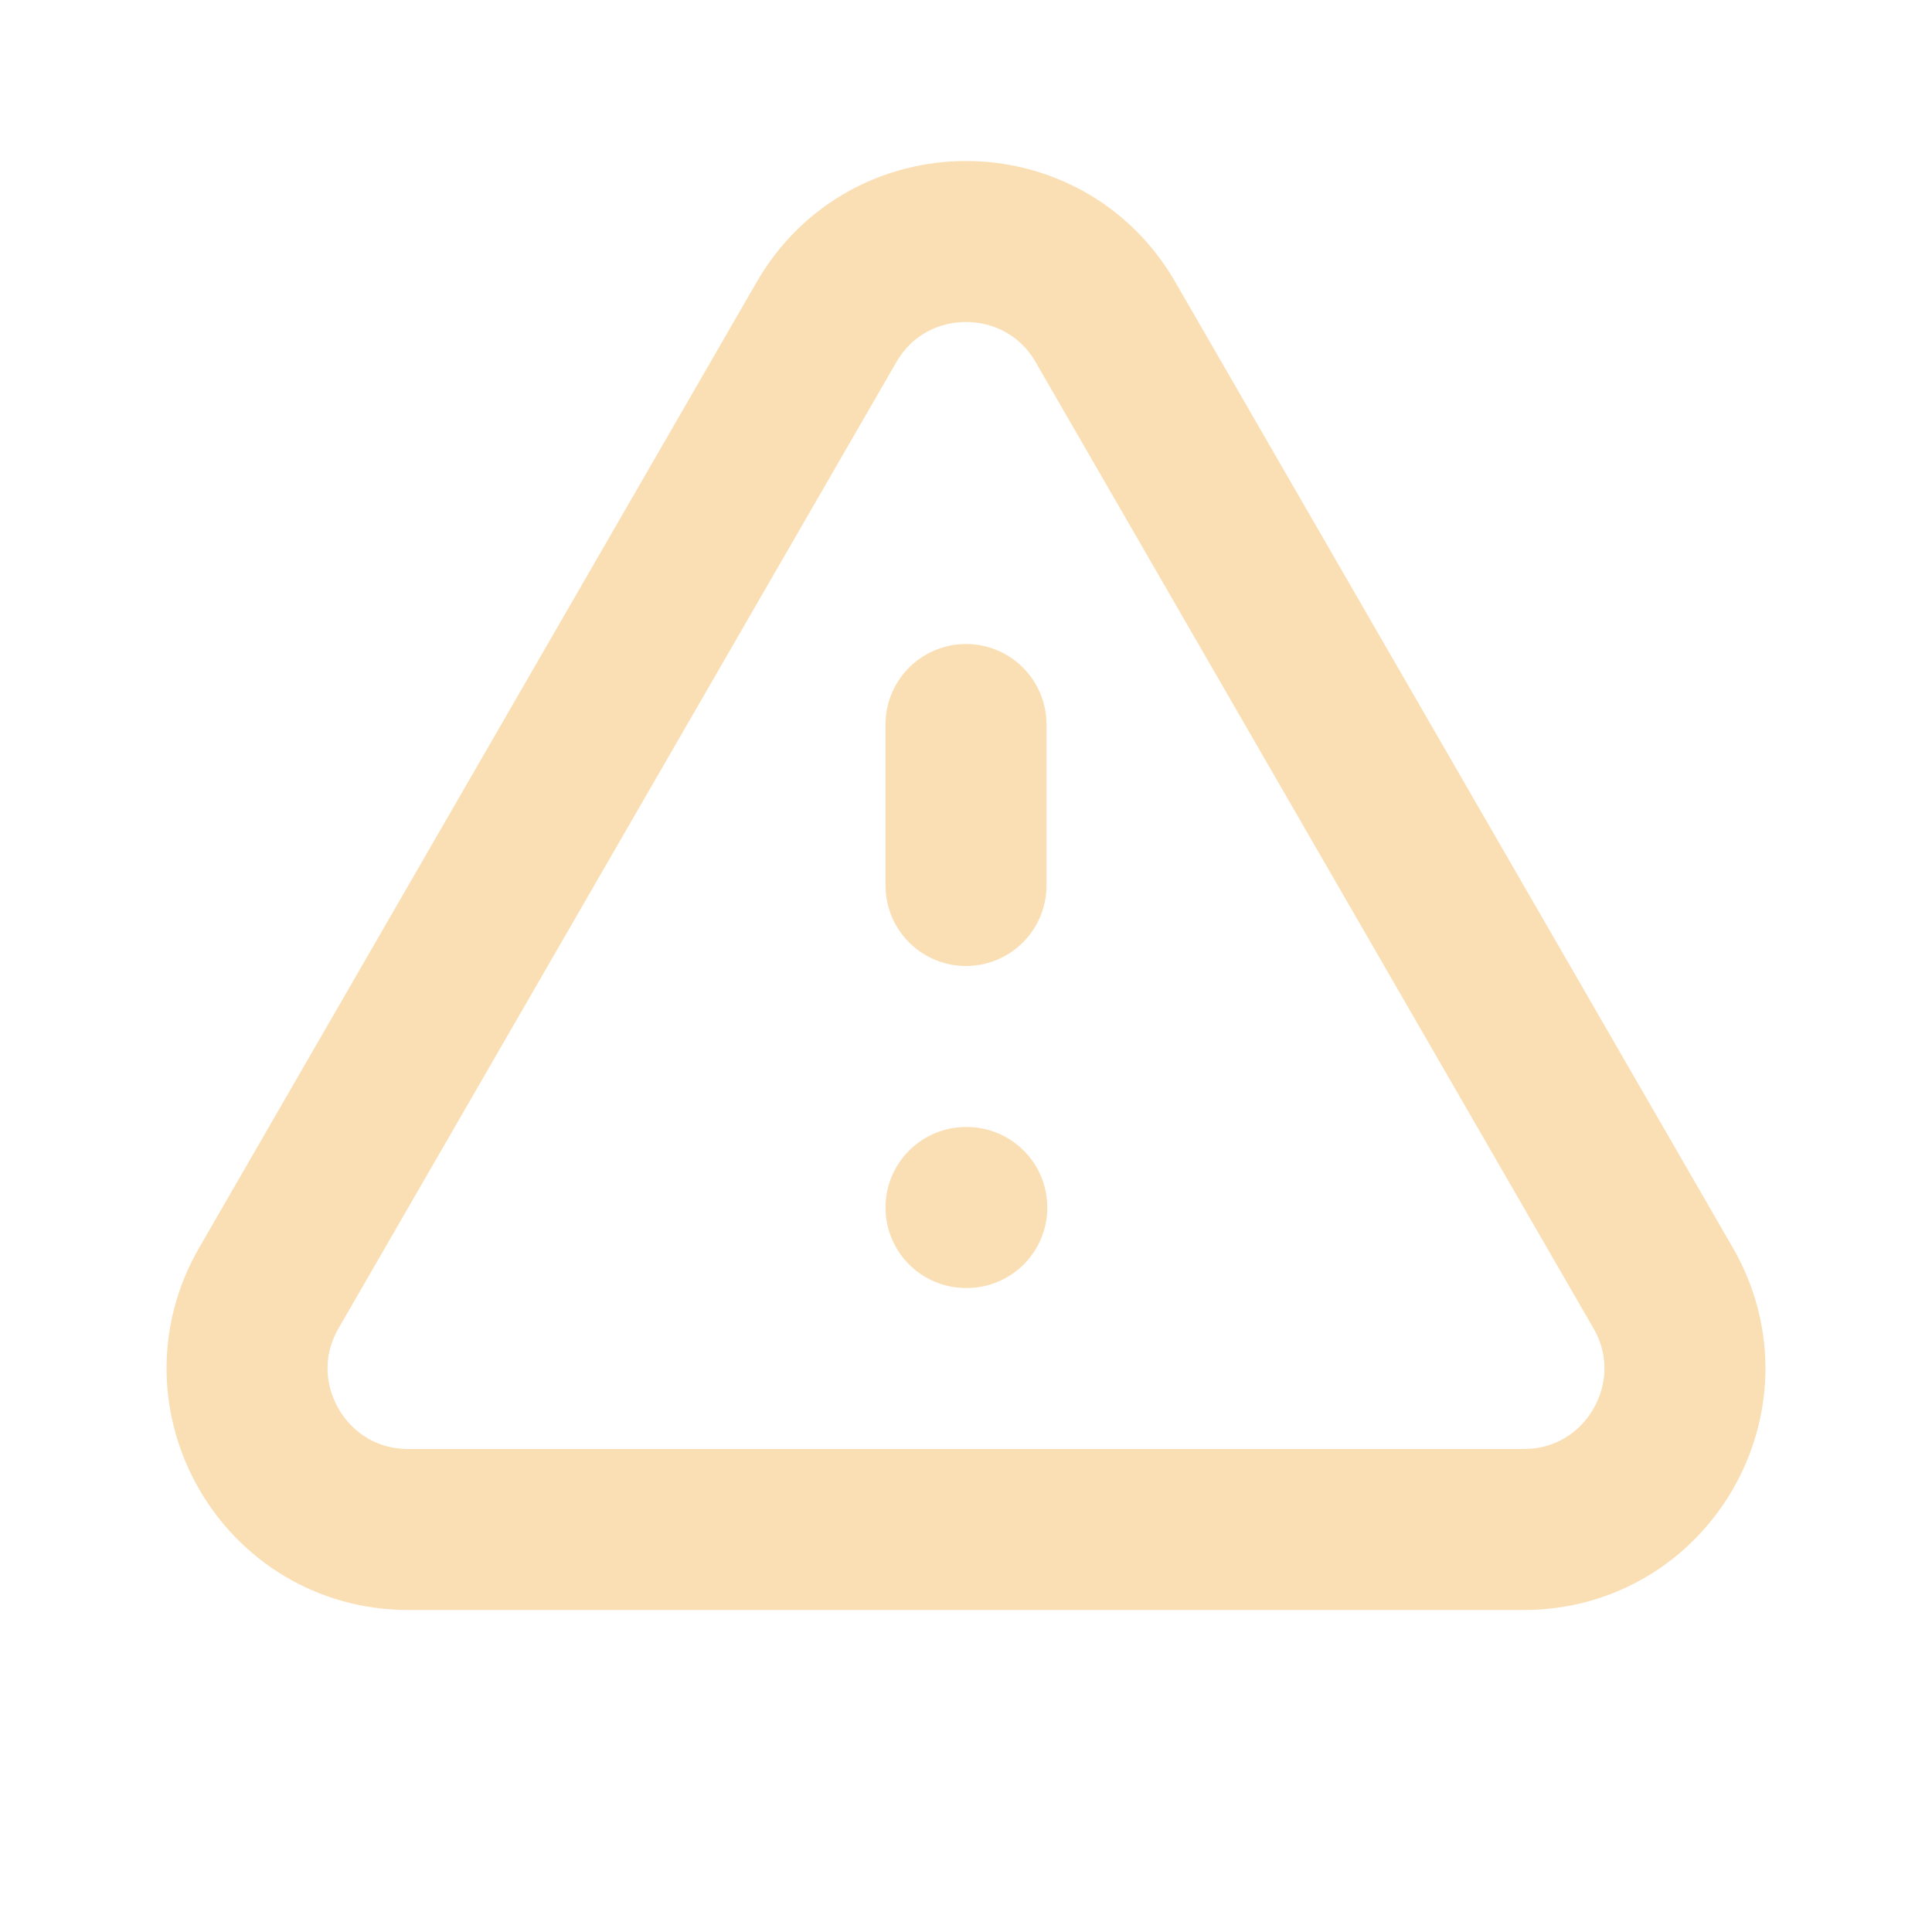
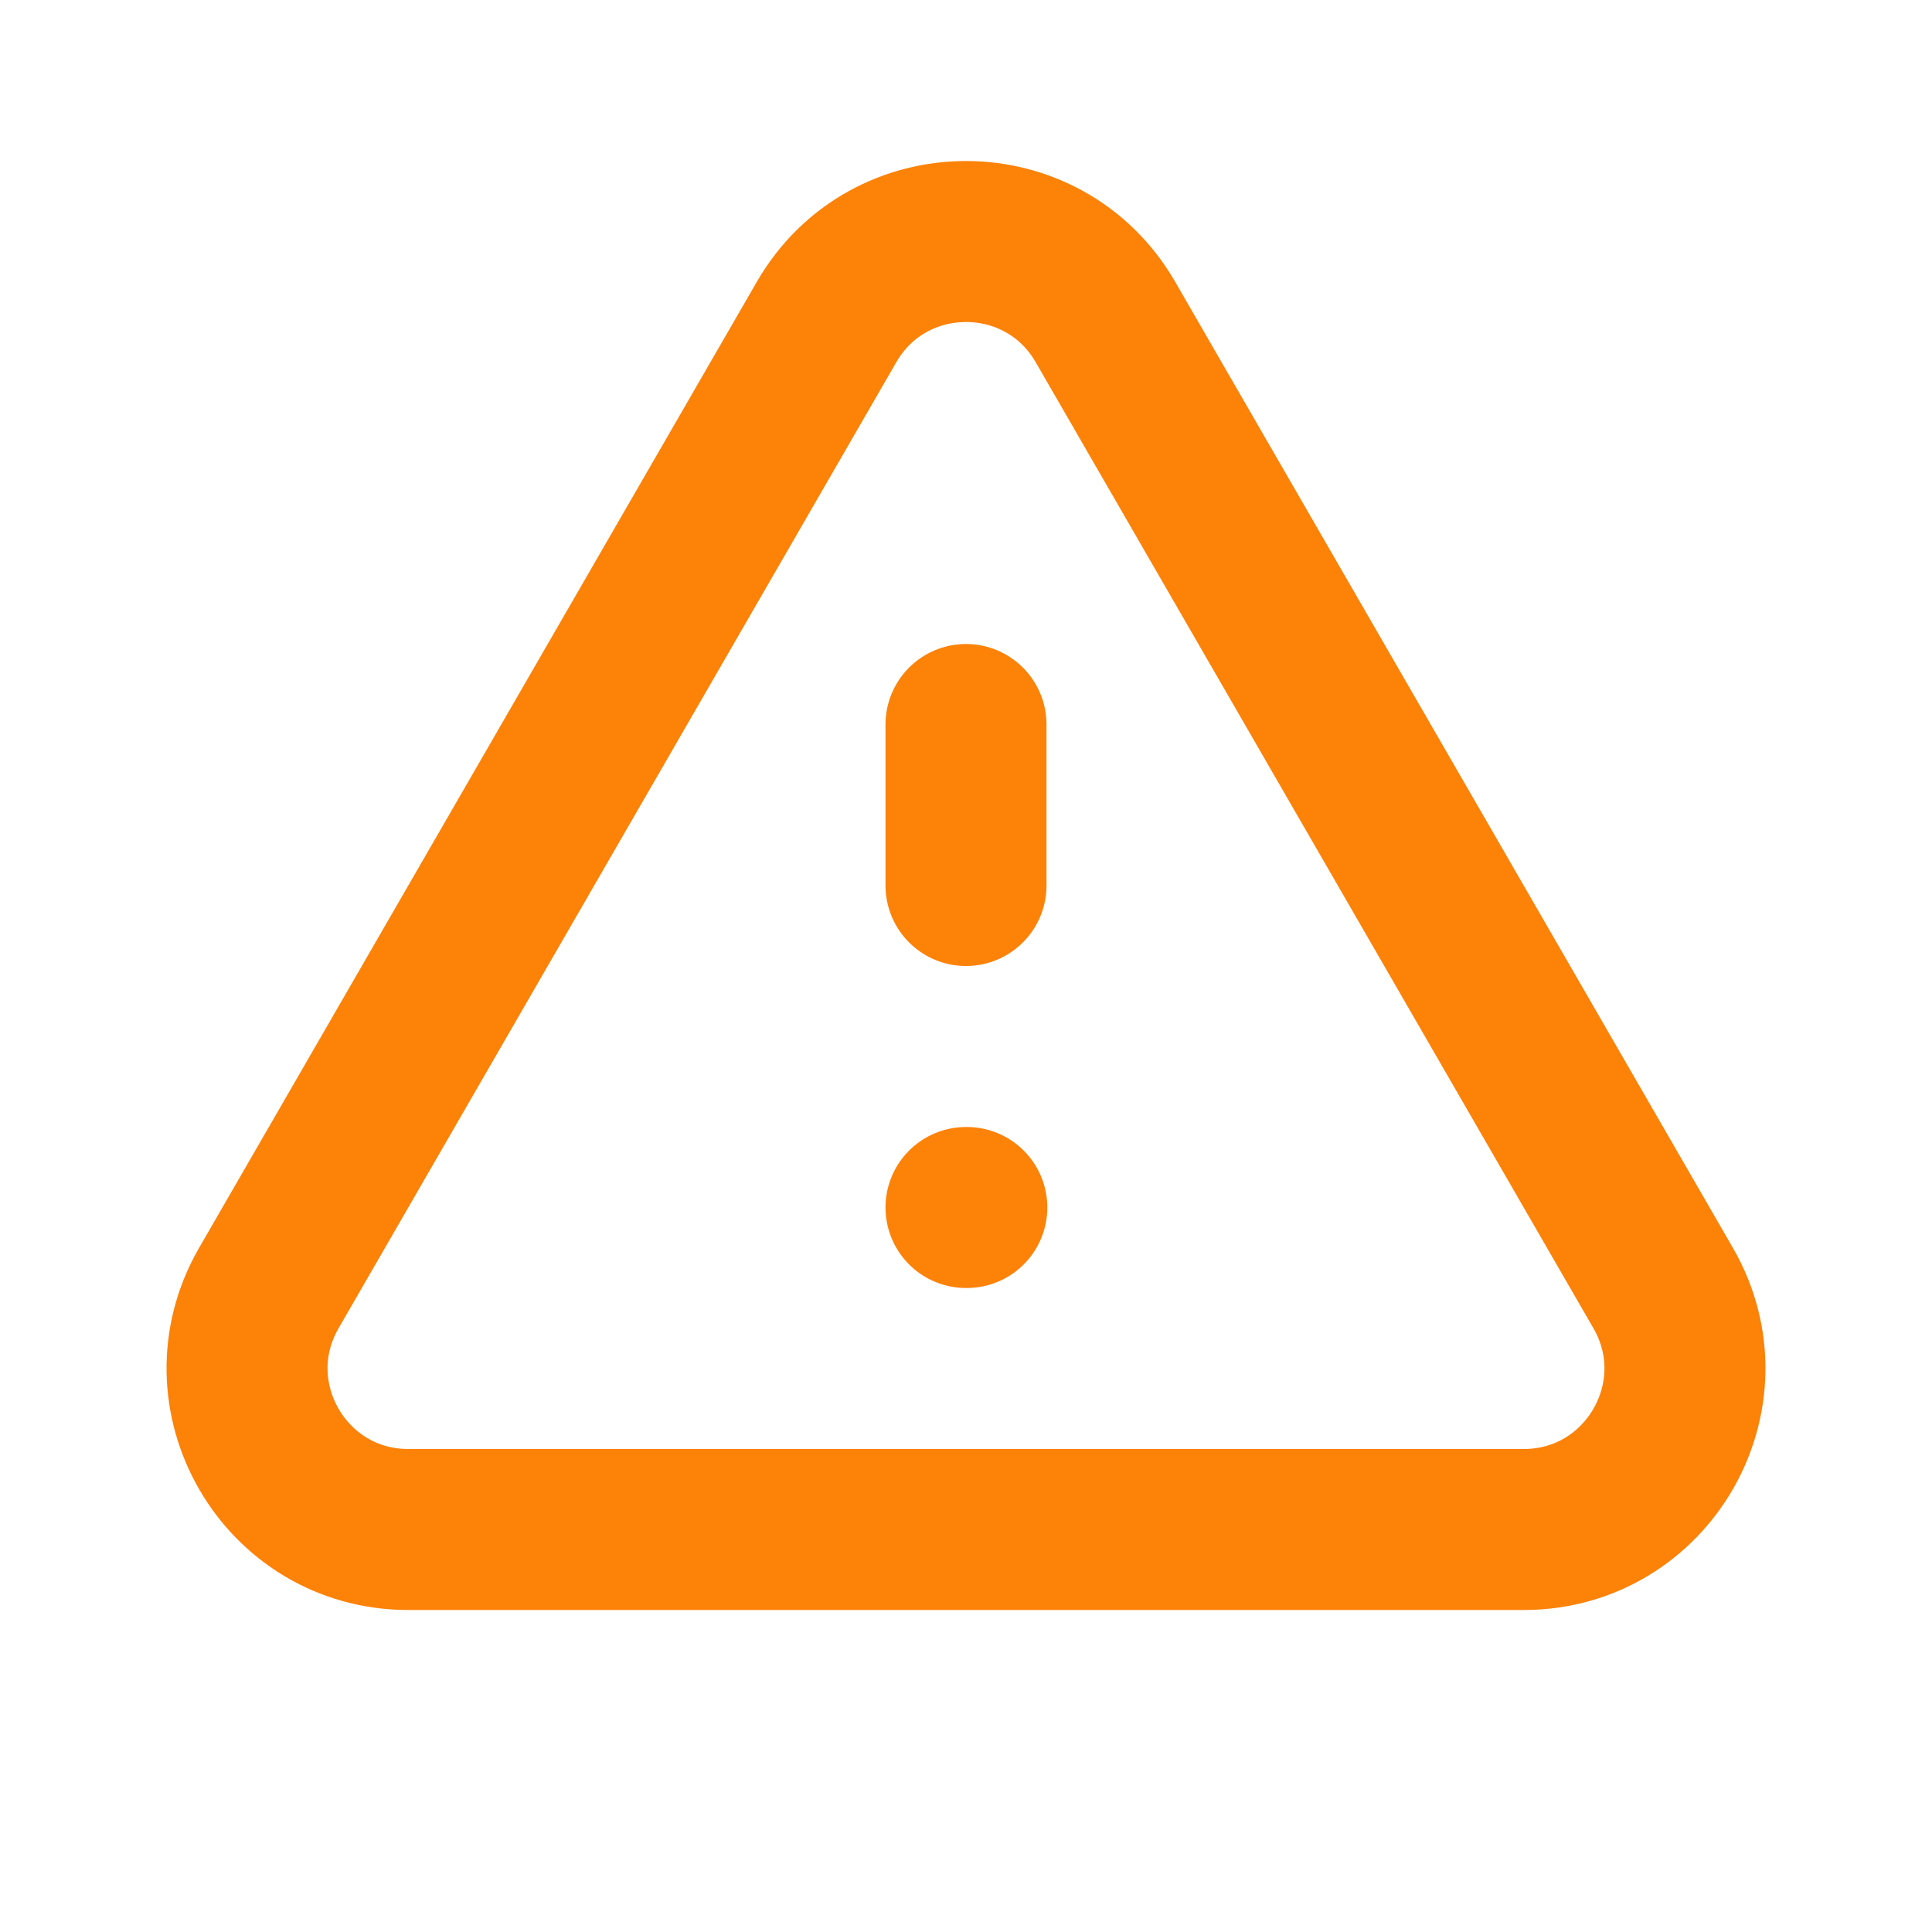
- <svg xmlns="http://www.w3.org/2000/svg" class="w-6 h-6 mr-2" fill="none" viewBox="0 0 24 24" stroke="#FBDFB4">
+ <svg xmlns="http://www.w3.org/2000/svg" class="w-6 h-6 mr-2" fill="none" viewBox="0 0 24 24" stroke="#FC8208">
  <path stroke-linecap="round" stroke-linejoin="round" stroke-width="2" d="M12 9v2m0 4h.01m-6.938 4h13.856c1.54 0 2.502-1.667 1.732-3L13.732 4c-.77-1.333-2.694-1.333-3.464 0L3.34 16c-.77 1.333.192 3 1.732 3z" />
</svg>
